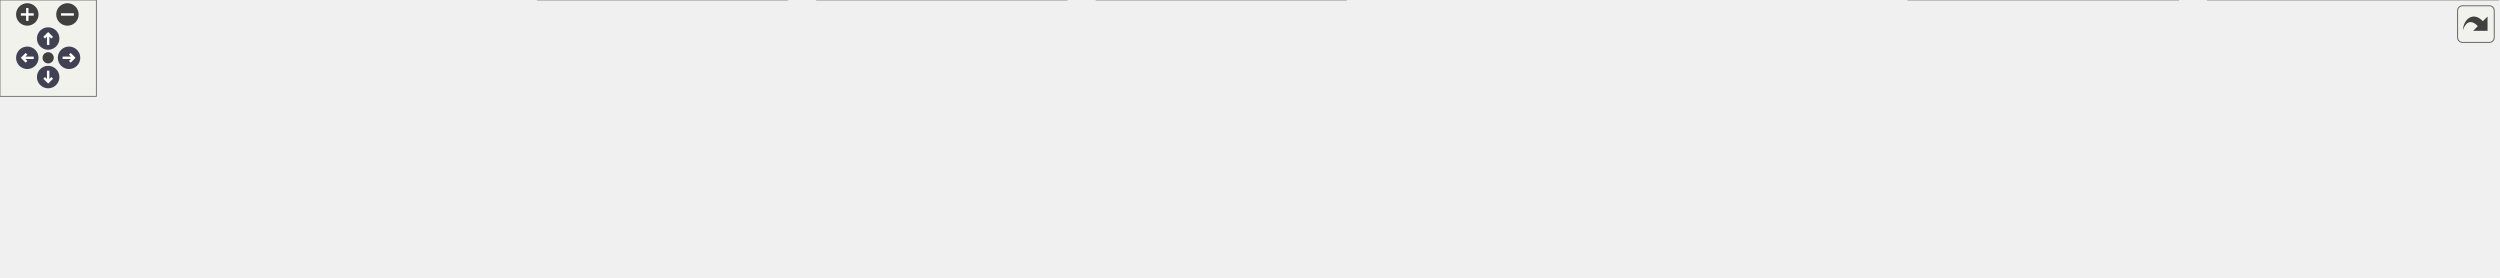
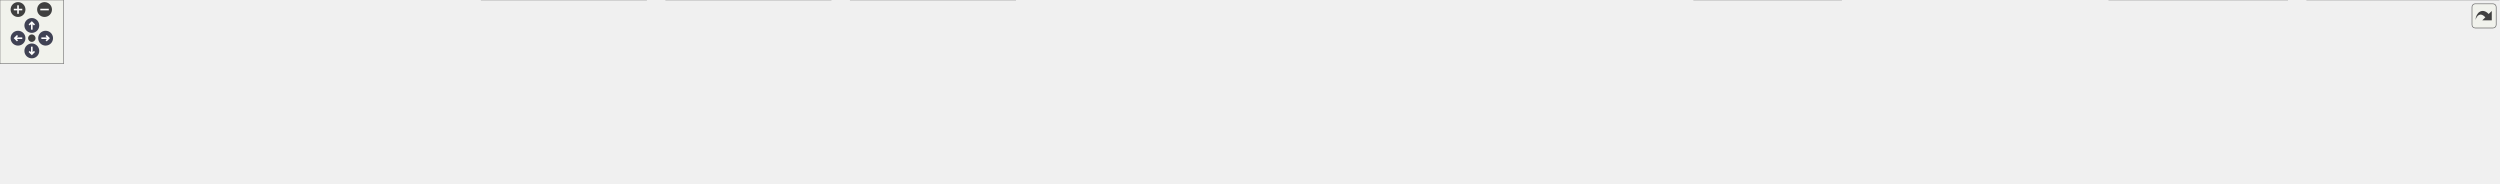
<svg xmlns="http://www.w3.org/2000/svg" xmlns:xlink="http://www.w3.org/1999/xlink" id="main" version="1.1" xml:space="preserve">
  <style type="text/css">
.node, .edge {opacity: 0.7;}
.node.selected, .edge.selected {opacity: 1;}
.edge:hover path { stroke: red; }
.edge:hover polygon { stroke: red; fill: red; }
</style>
  <defs>
    <circle id="rim" cx="0" cy="0" r="7" />
    <circle id="rim2" cx="0" cy="0" r="3.5" />
    <g id="zoomPlus">
      <use xlink:href="#rim" fill="#404040">
        <set attributeName="fill" to="#808080" begin="zoomplus.mouseover" end="zoomplus.mouseout" />
      </use>
      <path d="M-4,0h8M0,-4v8" fill="none" stroke="white" stroke-width="1.5" pointer-events="none" />
    </g>
    <g id="zoomMin">
      <use xlink:href="#rim" fill="#404040">
        <set attributeName="fill" to="#808080" begin="zoomminus.mouseover" end="zoomminus.mouseout" />
      </use>
      <path d="M-4,0h8" fill="none" stroke="white" stroke-width="1.5" pointer-events="none" />
    </g>
    <g id="arrowUp" transform="translate(30 24)">
      <use xlink:href="#rim" />
      <path pointer-events="none" fill="none" stroke="white" stroke-width="1.5" d="M0,-3.0v7 M-2.5,-0.5L0,-3.0L2.5,-0.5" />
    </g>
    <g id="arrowRight" transform="rotate(90) translate(36 -43)">
      <use xlink:href="#rim" />
      <path pointer-events="none" fill="none" stroke="white" stroke-width="1.5" d="M0,-3.0v7 M-2.5,-0.5L0,-3.0L2.5,-0.5" />
    </g>
    <g id="arrowDown" transform="rotate(180) translate(-30 -48)">
      <use xlink:href="#rim" />
      <path pointer-events="none" fill="none" stroke="white" stroke-width="1.5" d="M0,-3.0v7 M-2.5,-0.5L0,-3.0L2.5,-0.5" />
    </g>
    <g id="arrowLeft" transform="rotate(270) translate(-36 17)">
      <use xlink:href="#rim" />
      <path pointer-events="none" fill="none" stroke="white" stroke-width="1.5" d="M0,-3.0v7 M-2.5,-0.5L0,-3.0L2.5,-0.5" />
    </g>
    <g id="resetDef">
      <use xlink:href="#rim2" fill="#404040">
        <set attributeName="fill" to="#808080" begin="reset.mouseover" end="reset.mouseout" />
      </use>
    </g>
  </defs>
  <svg id="graph" class="graph">
    <g id="viewport">
      <g id="Node000001" class="node">
        <g id="a_Node000001">
          <a xlink:title=" ">
-             <polygon fill="#999999" stroke="#666666" points="731.12,-112 616.12,-112 616.12,-68 731.12,-68 731.12,-112" />
-             <text text-anchor="start" x="624.12" y="-98.5" font-family="Helvetica,sans-Serif" font-size="10.00">src/main/java/fr/softsf</text>
-             <text text-anchor="start" x="624.12" y="-86.5" font-family="Helvetica,sans-Serif" font-size="10.00">/sudokufx/common/util</text>
-             <text text-anchor="middle" x="673.62" y="-74.5" font-family="Helvetica,sans-Serif" font-size="10.00">/ImageUtils.java</text>
+             <polygon fill="#999999" stroke="#666666" points="1203.12,-112 1088.12,-112 1088.12,-68 1203.12,-68 1203.12,-112" />
+             <text text-anchor="start" x="1096.12" y="-98.5" font-family="Helvetica,sans-Serif" font-size="10.00">src/main/java/fr/softsf</text>
+             <text text-anchor="start" x="1096.12" y="-86.5" font-family="Helvetica,sans-Serif" font-size="10.00">/sudokufx/common/util</text>
+             <text text-anchor="middle" x="1145.62" y="-74.5" font-family="Helvetica,sans-Serif" font-size="10.00">/ImageUtils.java</text>
          </a>
        </g>
      </g>
      <g id="Node000002" class="node">
        <g id="a_Node000002">
          <a xlink:title=" ">
            <polygon fill="#e0e0e0" stroke="#999999" points="63.25,-26 0,-26 0,-6 63.25,-6 63.25,-26" />
            <text text-anchor="middle" x="31.62" y="-12.5" font-family="Helvetica,sans-Serif" font-size="10.00">java.io.File</text>
          </a>
        </g>
      </g>
      <g id="edge1_Node000001_Node000002" class="edge">
        <g id="a_edge1_Node000001_Node000002">
          <a xlink:title=" ">
-             <path fill="none" stroke="#63b8ff" d="M615.67,-88.41C507.57,-86.23 268.38,-76.32 72.62,-32 70.16,-31.44 67.65,-30.78 65.13,-30.04" />
-             <polygon fill="#63b8ff" stroke="#63b8ff" points="66.33,-26.75 55.74,-26.94 64.14,-33.4 66.33,-26.75" />
+             <path fill="none" stroke="#63b8ff" d="M1087.94,-88.26C894.27,-85.39 268.45,-73.11 71.62,-32 69.15,-31.48 66.62,-30.84 64.1,-30.11" />
+             <polygon fill="#63b8ff" stroke="#63b8ff" points="65.3,-26.82 54.71,-26.97 63.08,-33.46 65.3,-26.82" />
          </a>
        </g>
      </g>
      <g id="Node000003" class="node">
        <g id="a_Node000003">
          <a xlink:title=" ">
-             <polygon fill="#e0e0e0" stroke="#999999" points="167.88,-26 81.38,-26 81.38,-6 167.88,-6 167.88,-26" />
-             <text text-anchor="middle" x="124.62" y="-12.5" font-family="Helvetica,sans-Serif" font-size="10.00">java.util.Objects</text>
+             <polygon fill="#e0e0e0" stroke="#999999" points="182.38,-26 80.88,-26 80.88,-6 182.38,-6 182.38,-26" />
+             <text text-anchor="middle" x="131.62" y="-12.5" font-family="Helvetica,sans-Serif" font-size="10.00">java.io.IOException</text>
          </a>
        </g>
      </g>
      <g id="edge2_Node000001_Node000003" class="edge">
        <g id="a_edge2_Node000001_Node000003">
          <a xlink:title=" ">
-             <path fill="none" stroke="#63b8ff" d="M615.88,-85.4C522.89,-78.93 334.51,-63 177.62,-32 173.8,-31.24 169.86,-30.35 165.92,-29.38" />
-             <polygon fill="#63b8ff" stroke="#63b8ff" points="167,-26.04 156.43,-26.88 165.21,-32.81 167,-26.04" />
+             <path fill="none" stroke="#63b8ff" d="M1087.7,-89.26C938.33,-89.13 528.23,-83.68 191.62,-32 186.39,-31.2 180.95,-30.15 175.58,-28.98" />
+             <polygon fill="#63b8ff" stroke="#63b8ff" points="176.73,-25.65 166.2,-26.78 175.14,-32.47 176.73,-25.65" />
          </a>
        </g>
      </g>
      <g id="Node000004" class="node">
        <g id="a_Node000004">
          <a xlink:title=" ">
-             <polygon fill="#e0e0e0" stroke="#999999" points="317,-26 186.25,-26 186.25,-6 317,-6 317,-26" />
-             <text text-anchor="middle" x="251.62" y="-12.5" font-family="Helvetica,sans-Serif" font-size="10.00">javafx.scene.image.Image</text>
+             <polygon fill="#e0e0e0" stroke="#999999" points="286.88,-26 200.38,-26 200.38,-6 286.88,-6 286.88,-26" />
+             <text text-anchor="middle" x="243.62" y="-12.5" font-family="Helvetica,sans-Serif" font-size="10.00">java.util.Objects</text>
          </a>
        </g>
      </g>
      <g id="edge3_Node000001_Node000004" class="edge">
        <g id="a_edge3_Node000001_Node000004">
          <a xlink:title=" ">
-             <path fill="none" stroke="#63b8ff" d="M615.63,-80.18C546.46,-69.51 427.4,-50.64 325.62,-32 319.97,-30.96 314.08,-29.84 308.2,-28.69" />
-             <polygon fill="#63b8ff" stroke="#63b8ff" points="308.94,-25.27 298.45,-26.77 307.58,-32.14 308.94,-25.27" />
+             <path fill="none" stroke="#63b8ff" d="M1087.74,-89.26C949.72,-88.97 590.84,-82.94 296.62,-32 292.47,-31.28 288.17,-30.36 283.91,-29.34" />
+             <polygon fill="#63b8ff" stroke="#63b8ff" points="284.83,-25.96 274.27,-26.82 283.06,-32.74 284.83,-25.96" />
          </a>
        </g>
      </g>
      <g id="Node000005" class="node">
        <g id="a_Node000005">
          <a xlink:title=" ">
-             <polygon fill="#e0e0e0" stroke="#999999" points="490.38,-32 334.88,-32 334.88,0 490.38,0 490.38,-32" />
-             <text text-anchor="start" x="342.88" y="-18.5" font-family="Helvetica,sans-Serif" font-size="10.00">javafx.scene.layout.Background</text>
-             <text text-anchor="middle" x="412.62" y="-6.5" font-family="Helvetica,sans-Serif" font-size="10.00">Image</text>
+             <polygon fill="#e0e0e0" stroke="#999999" points="436,-26 305.25,-26 305.25,-6 436,-6 436,-26" />
+             <text text-anchor="middle" x="370.62" y="-12.5" font-family="Helvetica,sans-Serif" font-size="10.00">javafx.scene.image.Image</text>
          </a>
        </g>
      </g>
      <g id="edge4_Node000001_Node000005" class="edge">
        <g id="a_edge4_Node000001_Node000005">
          <a xlink:title=" ">
-             <path fill="none" stroke="#63b8ff" d="M615.7,-73.02C575.45,-61.92 521.68,-47.08 479.58,-35.47" />
-             <polygon fill="#63b8ff" stroke="#63b8ff" points="480.63,-32.13 470.06,-32.84 478.76,-38.88 480.63,-32.13" />
+             <path fill="none" stroke="#63b8ff" d="M1087.66,-86.62C967.34,-81.17 681.89,-65.57 444.62,-32 437.89,-31.05 430.85,-29.86 423.9,-28.58" />
+             <polygon fill="#63b8ff" stroke="#63b8ff" points="424.71,-25.18 414.22,-26.72 423.38,-32.05 424.71,-25.18" />
          </a>
        </g>
      </g>
      <g id="Node000006" class="node">
        <g id="a_Node000006">
          <a xlink:title=" ">
-             <polygon fill="#e0e0e0" stroke="#999999" points="664.38,-32 508.88,-32 508.88,0 664.38,0 664.38,-32" />
-             <text text-anchor="start" x="516.88" y="-18.5" font-family="Helvetica,sans-Serif" font-size="10.00">javafx.scene.layout.Background</text>
-             <text text-anchor="middle" x="586.62" y="-6.5" font-family="Helvetica,sans-Serif" font-size="10.00">Position</text>
+             <polygon fill="#e0e0e0" stroke="#999999" points="609.38,-32 453.88,-32 453.88,0 609.38,0 609.38,-32" />
+             <text text-anchor="start" x="461.88" y="-18.5" font-family="Helvetica,sans-Serif" font-size="10.00">javafx.scene.layout.Background</text>
+             <text text-anchor="middle" x="531.62" y="-6.5" font-family="Helvetica,sans-Serif" font-size="10.00">Image</text>
          </a>
        </g>
      </g>
      <g id="edge5_Node000001_Node000006" class="edge">
        <g id="a_edge5_Node000001_Node000006">
          <a xlink:title=" ">
-             <path fill="none" stroke="#63b8ff" d="M647.99,-67.79C637.26,-58.91 624.78,-48.58 613.88,-39.56" />
-             <polygon fill="#63b8ff" stroke="#63b8ff" points="616.28,-37 606.34,-33.32 611.81,-42.39 616.28,-37" />
+             <path fill="none" stroke="#63b8ff" d="M1087.77,-83.94C992.65,-75.37 797.03,-56.63 621.13,-32.3" />
+             <polygon fill="#63b8ff" stroke="#63b8ff" points="621.73,-28.85 611.34,-30.93 620.76,-35.78 621.73,-28.85" />
          </a>
        </g>
      </g>
      <g id="Node000007" class="node">
        <g id="a_Node000007">
          <a xlink:title=" ">
-             <polygon fill="#e0e0e0" stroke="#999999" points="838.38,-32 682.88,-32 682.88,0 838.38,0 838.38,-32" />
-             <text text-anchor="start" x="690.88" y="-18.5" font-family="Helvetica,sans-Serif" font-size="10.00">javafx.scene.layout.Background</text>
-             <text text-anchor="middle" x="760.62" y="-6.5" font-family="Helvetica,sans-Serif" font-size="10.00">Repeat</text>
+             <polygon fill="#e0e0e0" stroke="#999999" points="783.38,-32 627.88,-32 627.88,0 783.38,0 783.38,-32" />
+             <text text-anchor="start" x="635.88" y="-18.5" font-family="Helvetica,sans-Serif" font-size="10.00">javafx.scene.layout.Background</text>
+             <text text-anchor="middle" x="705.62" y="-6.5" font-family="Helvetica,sans-Serif" font-size="10.00">Position</text>
          </a>
        </g>
      </g>
      <g id="edge6_Node000001_Node000007" class="edge">
        <g id="a_edge6_Node000001_Node000007">
          <a xlink:title=" ">
-             <path fill="none" stroke="#63b8ff" d="M699.26,-67.79C709.99,-58.91 722.47,-48.58 733.37,-39.56" />
-             <polygon fill="#63b8ff" stroke="#63b8ff" points="735.44,-42.39 740.91,-33.32 730.97,-37 735.44,-42.39" />
+             <path fill="none" stroke="#63b8ff" d="M1087.81,-79.86C1020.19,-69.12 904.56,-50.63 795.12,-32.41" />
+             <polygon fill="#63b8ff" stroke="#63b8ff" points="795.81,-28.97 785.37,-30.78 794.65,-35.88 795.81,-28.97" />
          </a>
        </g>
      </g>
      <g id="Node000008" class="node">
        <g id="a_Node000008">
          <a xlink:title=" ">
-             <polygon fill="#e0e0e0" stroke="#999999" points="1031.12,-26 856.12,-26 856.12,-6 1031.12,-6 1031.12,-26" />
-             <text text-anchor="middle" x="943.62" y="-12.5" font-family="Helvetica,sans-Serif" font-size="10.00">javafx.scene.layout.BackgroundSize</text>
+             <polygon fill="#e0e0e0" stroke="#999999" points="957.38,-32 801.88,-32 801.88,0 957.38,0 957.38,-32" />
+             <text text-anchor="start" x="809.88" y="-18.5" font-family="Helvetica,sans-Serif" font-size="10.00">javafx.scene.layout.Background</text>
+             <text text-anchor="middle" x="879.62" y="-6.5" font-family="Helvetica,sans-Serif" font-size="10.00">Repeat</text>
          </a>
        </g>
      </g>
      <g id="edge7_Node000001_Node000008" class="edge">
        <g id="a_edge7_Node000001_Node000008">
          <a xlink:title=" ">
-             <path fill="none" stroke="#63b8ff" d="M731.55,-73.55C780.97,-60.37 851.12,-41.67 897,-29.43" />
-             <polygon fill="#63b8ff" stroke="#63b8ff" points="897.89,-32.82 906.65,-26.86 896.08,-26.06 897.89,-32.82" />
+             <path fill="none" stroke="#63b8ff" d="M1087.91,-73.38C1046.72,-62.23 991.18,-47.19 947.81,-35.45" />
+             <polygon fill="#63b8ff" stroke="#63b8ff" points="948.8,-32.1 938.23,-32.86 946.97,-38.86 948.8,-32.1" />
          </a>
        </g>
      </g>
      <g id="Node000009" class="node">
        <g id="a_Node000009">
          <a xlink:title=" ">
-             <polygon fill="#e0e0e0" stroke="#999999" points="1170.5,-26 1048.75,-26 1048.75,-6 1170.5,-6 1170.5,-26" />
-             <text text-anchor="middle" x="1109.62" y="-12.5" font-family="Helvetica,sans-Serif" font-size="10.00">javafx.scene.paint.Color</text>
+             <polygon fill="#e0e0e0" stroke="#999999" points="1150.12,-26 975.12,-26 975.12,-6 1150.12,-6 1150.12,-26" />
+             <text text-anchor="middle" x="1062.62" y="-12.5" font-family="Helvetica,sans-Serif" font-size="10.00">javafx.scene.layout.BackgroundSize</text>
          </a>
        </g>
      </g>
      <g id="edge8_Node000001_Node000009" class="edge">
        <g id="a_edge8_Node000001_Node000009">
          <a xlink:title=" ">
-             <path fill="none" stroke="#63b8ff" d="M731.33,-81.13C803.78,-71 931.75,-52.27 1040.62,-32 1045.92,-31.01 1051.43,-29.92 1056.93,-28.8" />
-             <polygon fill="#63b8ff" stroke="#63b8ff" points="1057.56,-32.24 1066.63,-26.76 1056.12,-25.39 1057.56,-32.24" />
+             <path fill="none" stroke="#63b8ff" d="M1121.17,-67.79C1108.64,-56.92 1093.61,-43.88 1081.91,-33.73" />
+             <polygon fill="#63b8ff" stroke="#63b8ff" points="1084.35,-31.21 1074.5,-27.3 1079.76,-36.5 1084.35,-31.21" />
          </a>
        </g>
      </g>
      <g id="Node000010" class="node">
        <g id="a_Node000010">
          <a xlink:title=" ">
-             <polygon fill="#e0e0e0" stroke="#999999" points="1356.75,-32 1188.5,-32 1188.5,0 1356.75,0 1356.75,-32" />
-             <text text-anchor="start" x="1196.5" y="-18.5" font-family="Helvetica,sans-Serif" font-size="10.00">fr.softsf.sudokufx.common.enums.</text>
-             <text text-anchor="middle" x="1272.62" y="-6.5" font-family="Helvetica,sans-Serif" font-size="10.00">ScreenSize</text>
+             <polygon fill="#e0e0e0" stroke="#999999" points="1289.5,-26 1167.75,-26 1167.75,-6 1289.5,-6 1289.5,-26" />
+             <text text-anchor="middle" x="1228.62" y="-12.5" font-family="Helvetica,sans-Serif" font-size="10.00">javafx.scene.paint.Color</text>
          </a>
        </g>
      </g>
      <g id="edge9_Node000001_Node000010" class="edge">
        <g id="a_edge9_Node000001_Node000010">
          <a xlink:title=" ">
-             <path fill="none" stroke="#63b8ff" d="M731.41,-83.4C823.43,-74.28 1009.2,-55.05 1176.74,-32.36" />
-             <polygon fill="#63b8ff" stroke="#63b8ff" points="1177.07,-35.85 1186.5,-31.03 1176.12,-28.91 1177.07,-35.85" />
+             <path fill="none" stroke="#63b8ff" d="M1170.08,-67.79C1182.61,-56.92 1197.64,-43.88 1209.34,-33.73" />
+             <polygon fill="#63b8ff" stroke="#63b8ff" points="1211.49,-36.5 1216.75,-27.3 1206.9,-31.21 1211.49,-36.5" />
          </a>
        </g>
      </g>
      <g id="Node000011" class="node">
        <g id="a_Node000011">
          <a xlink:title=" ">
-             <polygon fill="#e0e0e0" stroke="#999999" points="1556.12,-32 1375.12,-32 1375.12,0 1556.12,0 1556.12,-32" />
-             <text text-anchor="start" x="1383.12" y="-18.5" font-family="Helvetica,sans-Serif" font-size="10.00">fr.softsf.sudokufx.common.exception.</text>
-             <text text-anchor="middle" x="1465.62" y="-6.5" font-family="Helvetica,sans-Serif" font-size="10.00">ExceptionTools</text>
+             <polygon fill="#e0e0e0" stroke="#999999" points="1423.88,-26 1307.38,-26 1307.38,-6 1423.88,-6 1423.88,-26" />
+             <text text-anchor="middle" x="1365.62" y="-12.5" font-family="Helvetica,sans-Serif" font-size="10.00">javax.imageio.ImageIO</text>
          </a>
        </g>
      </g>
      <g id="edge10_Node000001_Node000011" class="edge">
        <g id="a_edge10_Node000001_Node000011">
          <a xlink:title=" ">
-             <path fill="none" stroke="#63b8ff" d="M731.62,-85.53C848.83,-78.25 1122.5,-59.79 1363.2,-32.23" />
-             <polygon fill="#63b8ff" stroke="#63b8ff" points="1363.6,-35.71 1373.14,-31.08 1362.8,-28.75 1363.6,-35.71" />
+             <path fill="none" stroke="#63b8ff" d="M1203.43,-70.08C1242.14,-57.41 1292.08,-41.07 1326.26,-29.88" />
+             <polygon fill="#63b8ff" stroke="#63b8ff" points="1326.91,-33.35 1335.33,-26.91 1324.74,-26.7 1326.91,-33.35" />
+           </a>
+         </g>
+       </g>
+       <g id="Node000012" class="node">
+         <g id="a_Node000012">
+           <a xlink:title=" ">
+             <polygon fill="#e0e0e0" stroke="#999999" points="1579.38,-26 1441.88,-26 1441.88,-6 1579.38,-6 1579.38,-26" />
+             <text text-anchor="middle" x="1510.62" y="-12.5" font-family="Helvetica,sans-Serif" font-size="10.00">javax.imageio.ImageReader</text>
+           </a>
+         </g>
+       </g>
+       <g id="edge11_Node000001_Node000012" class="edge">
+         <g id="a_edge11_Node000001_Node000012">
+           <a xlink:title=" ">
+             <path fill="none" stroke="#63b8ff" d="M1203.46,-77.59C1271.34,-64.2 1383.31,-42.11 1451.67,-28.63" />
+             <polygon fill="#63b8ff" stroke="#63b8ff" points="1452.05,-32.12 1461.18,-26.75 1450.69,-25.25 1452.05,-32.12" />
+           </a>
+         </g>
+       </g>
+       <g id="Node000013" class="node">
+         <g id="a_Node000013">
+           <a xlink:title=" ">
+             <polygon fill="#e0e0e0" stroke="#999999" points="1736.12,-32 1597.12,-32 1597.12,0 1736.12,0 1736.12,-32" />
+             <text text-anchor="start" x="1605.12" y="-18.5" font-family="Helvetica,sans-Serif" font-size="10.00">javax.imageio.stream.Image</text>
+             <text text-anchor="middle" x="1666.62" y="-6.5" font-family="Helvetica,sans-Serif" font-size="10.00">InputStream</text>
+           </a>
+         </g>
+       </g>
+       <g id="edge12_Node000001_Node000013" class="edge">
+         <g id="a_edge12_Node000001_Node000013">
+           <a xlink:title=" ">
+             <path fill="none" stroke="#63b8ff" d="M1203.49,-82.71C1286.08,-73.49 1442.78,-55.03 1585.78,-32.4" />
+             <polygon fill="#63b8ff" stroke="#63b8ff" points="1586.1,-35.9 1595.43,-30.86 1585,-28.98 1586.1,-35.9" />
+           </a>
+         </g>
+       </g>
+       <g id="Node000014" class="node">
+         <g id="a_Node000014">
+           <a xlink:title=" ">
+             <polygon fill="#e0e0e0" stroke="#999999" points="1837,-26 1754.25,-26 1754.25,-6 1837,-6 1837,-26" />
+             <text text-anchor="middle" x="1795.62" y="-12.5" font-family="Helvetica,sans-Serif" font-size="10.00">org.slf4j.Logger</text>
+           </a>
+         </g>
+       </g>
+       <g id="edge13_Node000001_Node000014" class="edge">
+         <g id="a_edge13_Node000001_Node000014">
+           <a xlink:title=" ">
+             <path fill="none" stroke="#63b8ff" d="M1203.25,-87.29C1310.79,-83.27 1548.97,-70.45 1745.62,-32 1749.23,-31.3 1752.94,-30.44 1756.64,-29.5" />
+             <polygon fill="#63b8ff" stroke="#63b8ff" points="1757.41,-32.91 1766.12,-26.87 1755.54,-26.17 1757.41,-32.91" />
+           </a>
+         </g>
+       </g>
+       <g id="Node000015" class="node">
+         <g id="a_Node000015">
+           <a xlink:title=" ">
+             <polygon fill="#e0e0e0" stroke="#999999" points="1970.5,-26 1854.75,-26 1854.75,-6 1970.5,-6 1970.5,-26" />
+             <text text-anchor="middle" x="1912.62" y="-12.5" font-family="Helvetica,sans-Serif" font-size="10.00">org.slf4j.LoggerFactory</text>
+           </a>
+         </g>
+       </g>
+       <g id="edge14_Node000001_Node000015" class="edge">
+         <g id="a_edge14_Node000001_Node000015">
+           <a xlink:title=" ">
+             <path fill="none" stroke="#63b8ff" d="M1203.56,-87.01C1323.82,-82.27 1609.05,-67.94 1845.62,-32 1851.37,-31.13 1857.36,-30.04 1863.28,-28.86" />
+             <polygon fill="#63b8ff" stroke="#63b8ff" points="1863.99,-32.29 1873.05,-26.8 1862.55,-25.44 1863.99,-32.29" />
+           </a>
+         </g>
+       </g>
+       <g id="Node000016" class="node">
+         <g id="a_Node000016">
+           <a xlink:title=" ">
+             <polygon fill="#e0e0e0" stroke="#999999" points="2156.75,-32 1988.5,-32 1988.5,0 2156.75,0 2156.75,-32" />
+             <text text-anchor="start" x="1996.5" y="-18.5" font-family="Helvetica,sans-Serif" font-size="10.00">fr.softsf.sudokufx.common.enums.</text>
+             <text text-anchor="middle" x="2072.62" y="-6.5" font-family="Helvetica,sans-Serif" font-size="10.00">ScreenSize</text>
+           </a>
+         </g>
+       </g>
+       <g id="edge15_Node000001_Node000016" class="edge">
+         <g id="a_edge15_Node000001_Node000016">
+           <a xlink:title=" ">
+             <path fill="none" stroke="#63b8ff" d="M1203.42,-86.88C1337.5,-81.56 1680.24,-65.7 1976.61,-32.28" />
+             <polygon fill="#63b8ff" stroke="#63b8ff" points="1976.98,-35.76 1986.52,-31.15 1976.19,-28.81 1976.98,-35.76" />
+           </a>
+         </g>
+       </g>
+       <g id="Node000017" class="node">
+         <g id="a_Node000017">
+           <a xlink:title=" ">
+             <polygon fill="#e0e0e0" stroke="#999999" points="2356.12,-32 2175.12,-32 2175.12,0 2356.12,0 2356.12,-32" />
+             <text text-anchor="start" x="2183.12" y="-18.5" font-family="Helvetica,sans-Serif" font-size="10.00">fr.softsf.sudokufx.common.exception.</text>
+             <text text-anchor="middle" x="2265.62" y="-6.5" font-family="Helvetica,sans-Serif" font-size="10.00">ExceptionTools</text>
+           </a>
+         </g>
+       </g>
+       <g id="edge16_Node000001_Node000017" class="edge">
+         <g id="a_edge16_Node000001_Node000017">
+           <a xlink:title=" ">
+             <path fill="none" stroke="#63b8ff" d="M1203.57,-87.65C1357.89,-83.65 1791.83,-69.77 2163.4,-32.16" />
+             <polygon fill="#63b8ff" stroke="#63b8ff" points="2163.55,-35.66 2173.15,-31.17 2162.84,-28.7 2163.55,-35.66" />
          </a>
        </g>
      </g>
    </g>
  </svg>
  <g id="navigator" transform="translate(0 0)" fill="#404254">
    <rect fill="#f2f5e9" fill-opacity="0.5" stroke="#606060" stroke-width=".5" x="0" y="0" width="60" height="60" />
    <use id="zoomplus" xlink:href="#zoomPlus" x="17" y="9" />
    <use id="zoomminus" xlink:href="#zoomMin" x="42" y="9" />
    <use id="reset" xlink:href="#resetDef" x="30" y="36" />
    <use id="arrowup" xlink:href="#arrowUp" x="0" y="0" />
    <use id="arrowright" xlink:href="#arrowRight" x="0" y="0" />
    <use id="arrowdown" xlink:href="#arrowDown" x="0" y="0" />
    <use id="arrowleft" xlink:href="#arrowLeft" x="0" y="0" />
  </g>
  <svg viewBox="0 0 15 15" width="100%" height="30px" preserveAspectRatio="xMaxYMin meet">
    <g id="arrow_out" transform="scale(0.3 0.3)">
      <a xlink:href="_image_utils_8java__incl_org.svg" target="_base">
        <rect id="button" ry="5" rx="5" y="6" x="6" height="38" width="38" fill="#f2f5e9" fill-opacity="0.5" stroke="#606060" stroke-width="1.0" />
        <path id="arrow" d="M 11.5,31.437 C 11.94,20.098 22.043,11.323 32.159,21.979 L 37.069,17.246 C 37.069,17.246 37.088,32 37.088,32 L 22.16,31.978 C 22.16,31.978 26.998,27.14 26.998,27.14 C 18.529,18.264 13.292,25.23 11.5,31.437 z" style="fill:#404040;" />
      </a>
    </g>
  </svg>
  <style type="text/css">

[data-mouse-over-selected='false'] { opacity: 0.7; }
[data-mouse-over-selected='true']  { opacity: 1.0; }

</style>
</svg>
